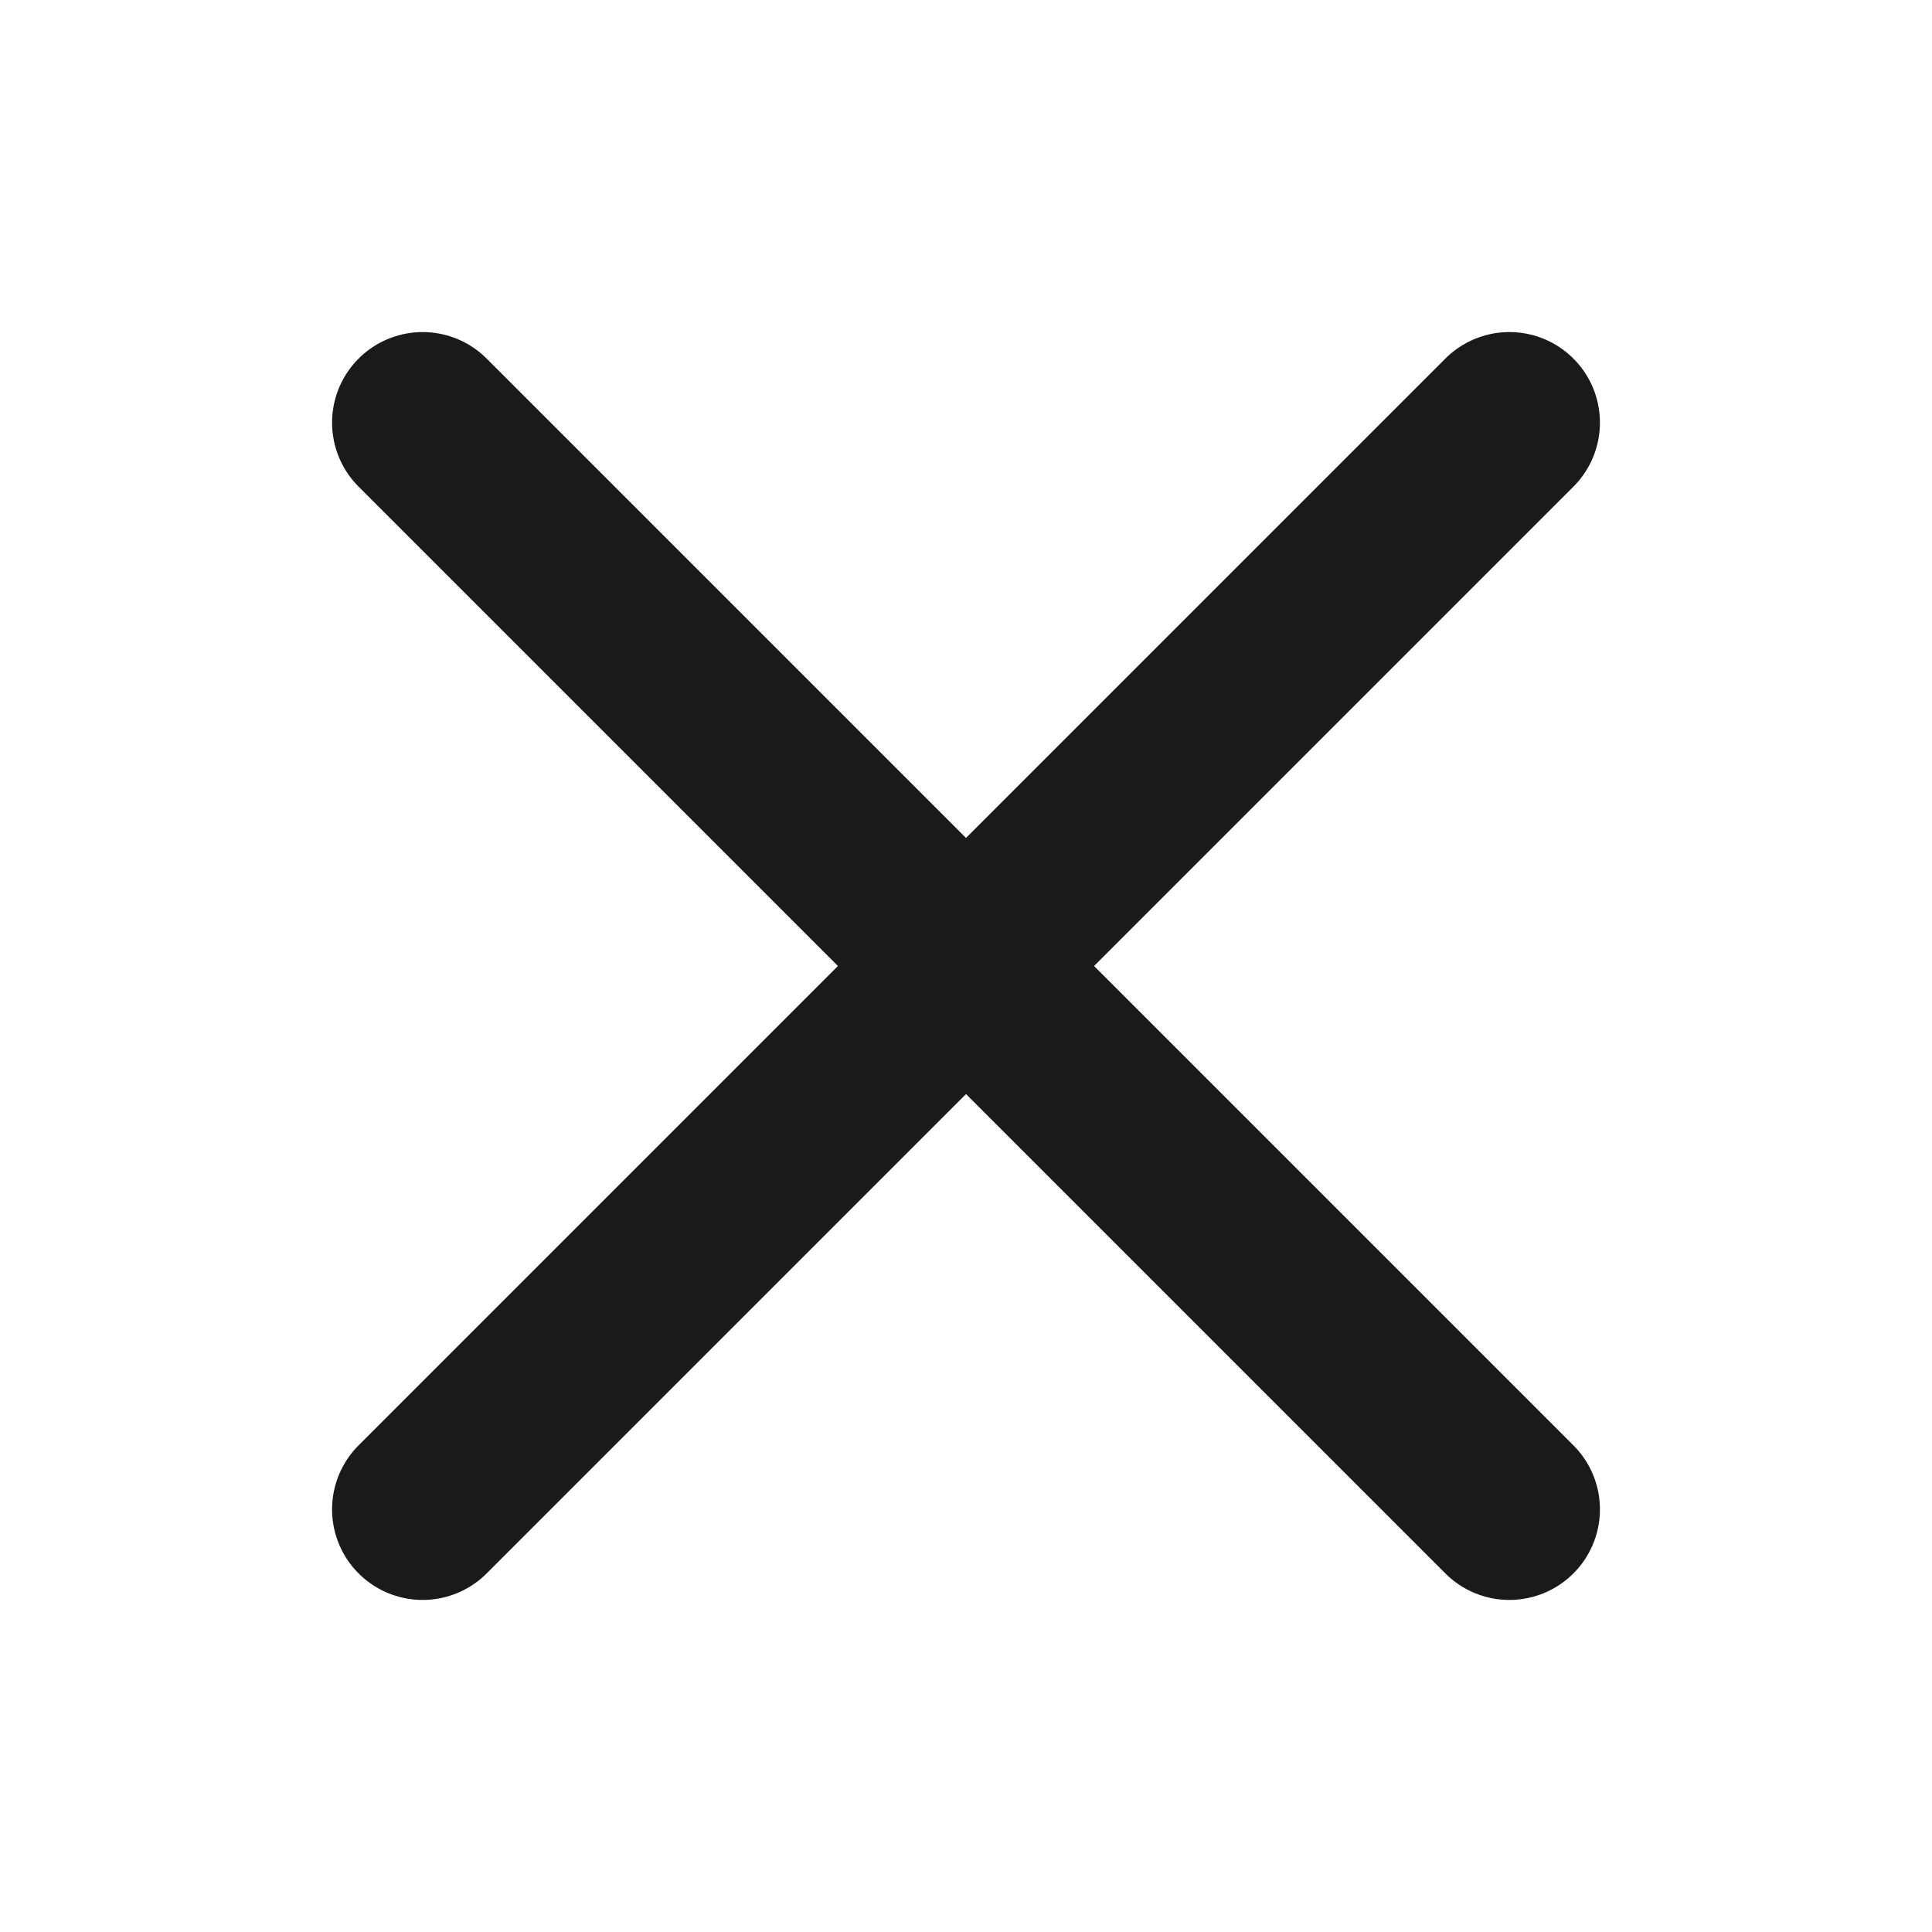
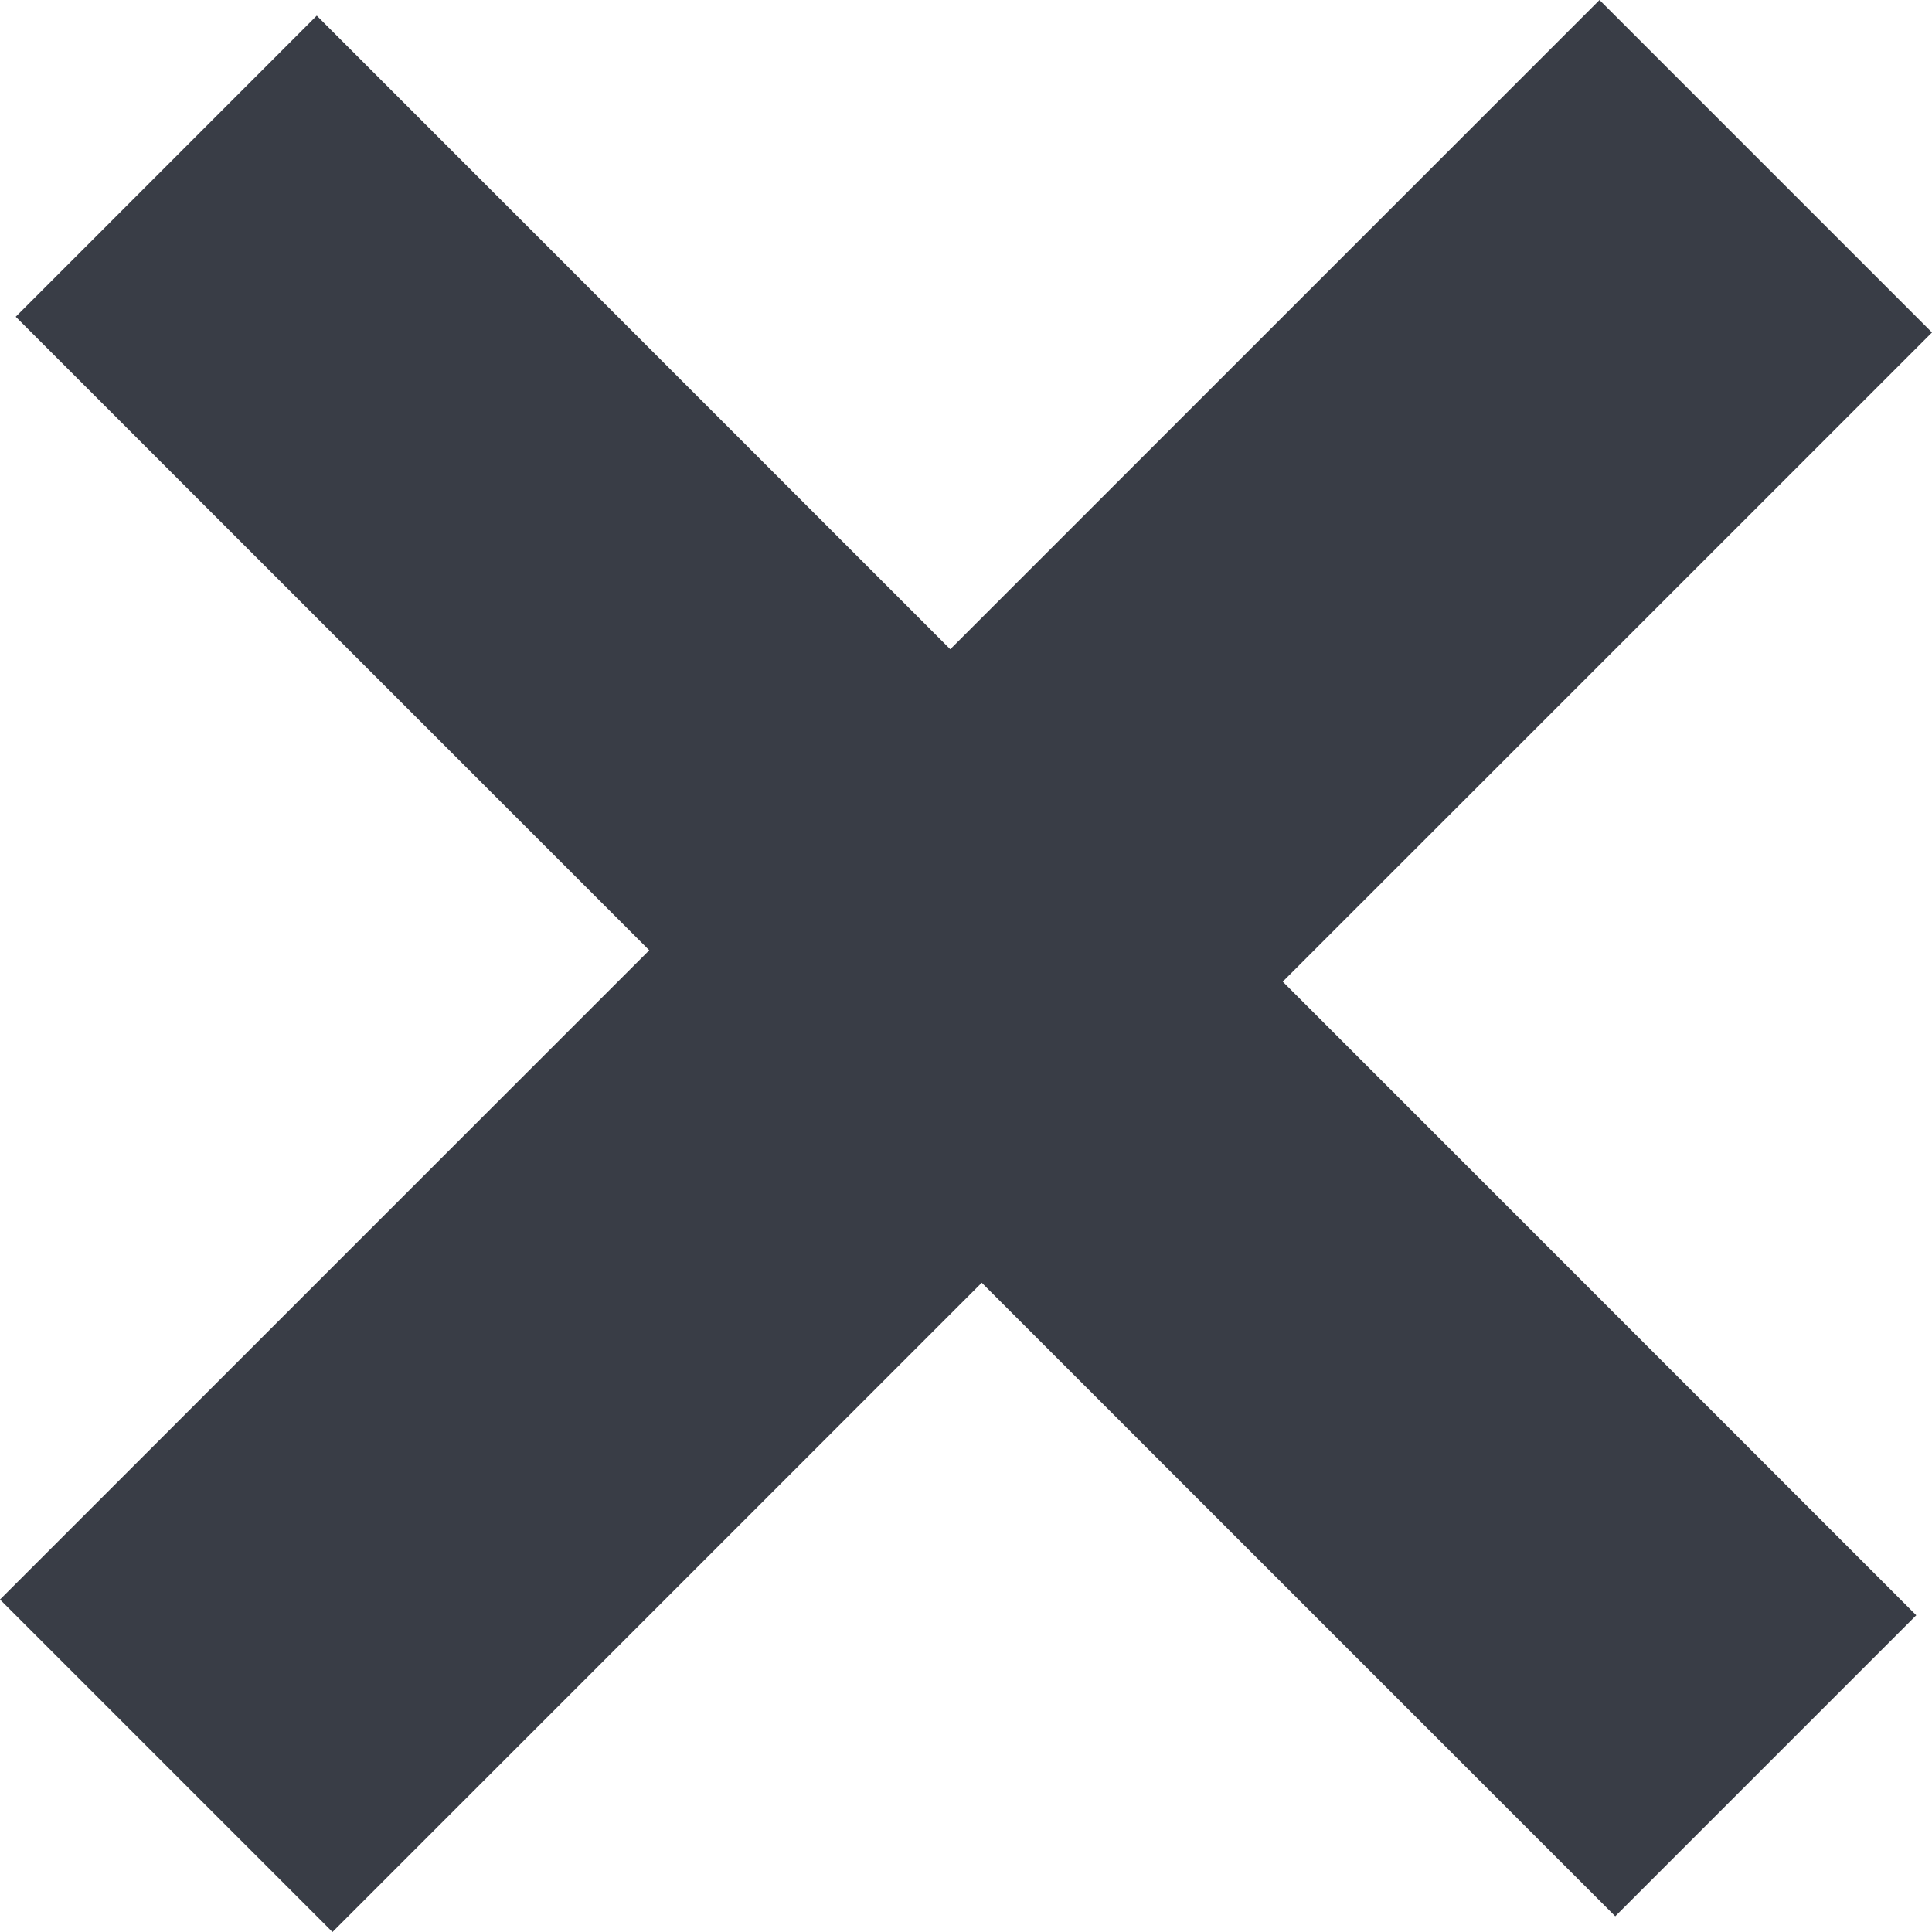
- <svg xmlns="http://www.w3.org/2000/svg" width="16" height="16" viewBox="0 0 16 16" fill="none">
-   <path d="M12.5 3.5L3.5 12.5" stroke="#1A1A1A" stroke-width="1.5" stroke-linecap="round" stroke-linejoin="round" />
-   <path d="M12.5 12.5L3.5 3.5" stroke="#1A1A1A" stroke-width="1.5" stroke-linecap="round" stroke-linejoin="round" />
+ <svg xmlns="http://www.w3.org/2000/svg" width="21" height="21" viewBox="0 0 21 21" fill="none">
+   <path d="M17.557 20.829L10.671 13.943L3.614 21L0 17.386L7.057 10.329L0.171 3.443L3.443 0.17L10.329 7.057L17.386 -6.13984e-06L21 3.614L13.943 10.67L20.829 17.557L17.557 20.829Z" fill="#393D46" />
</svg>
